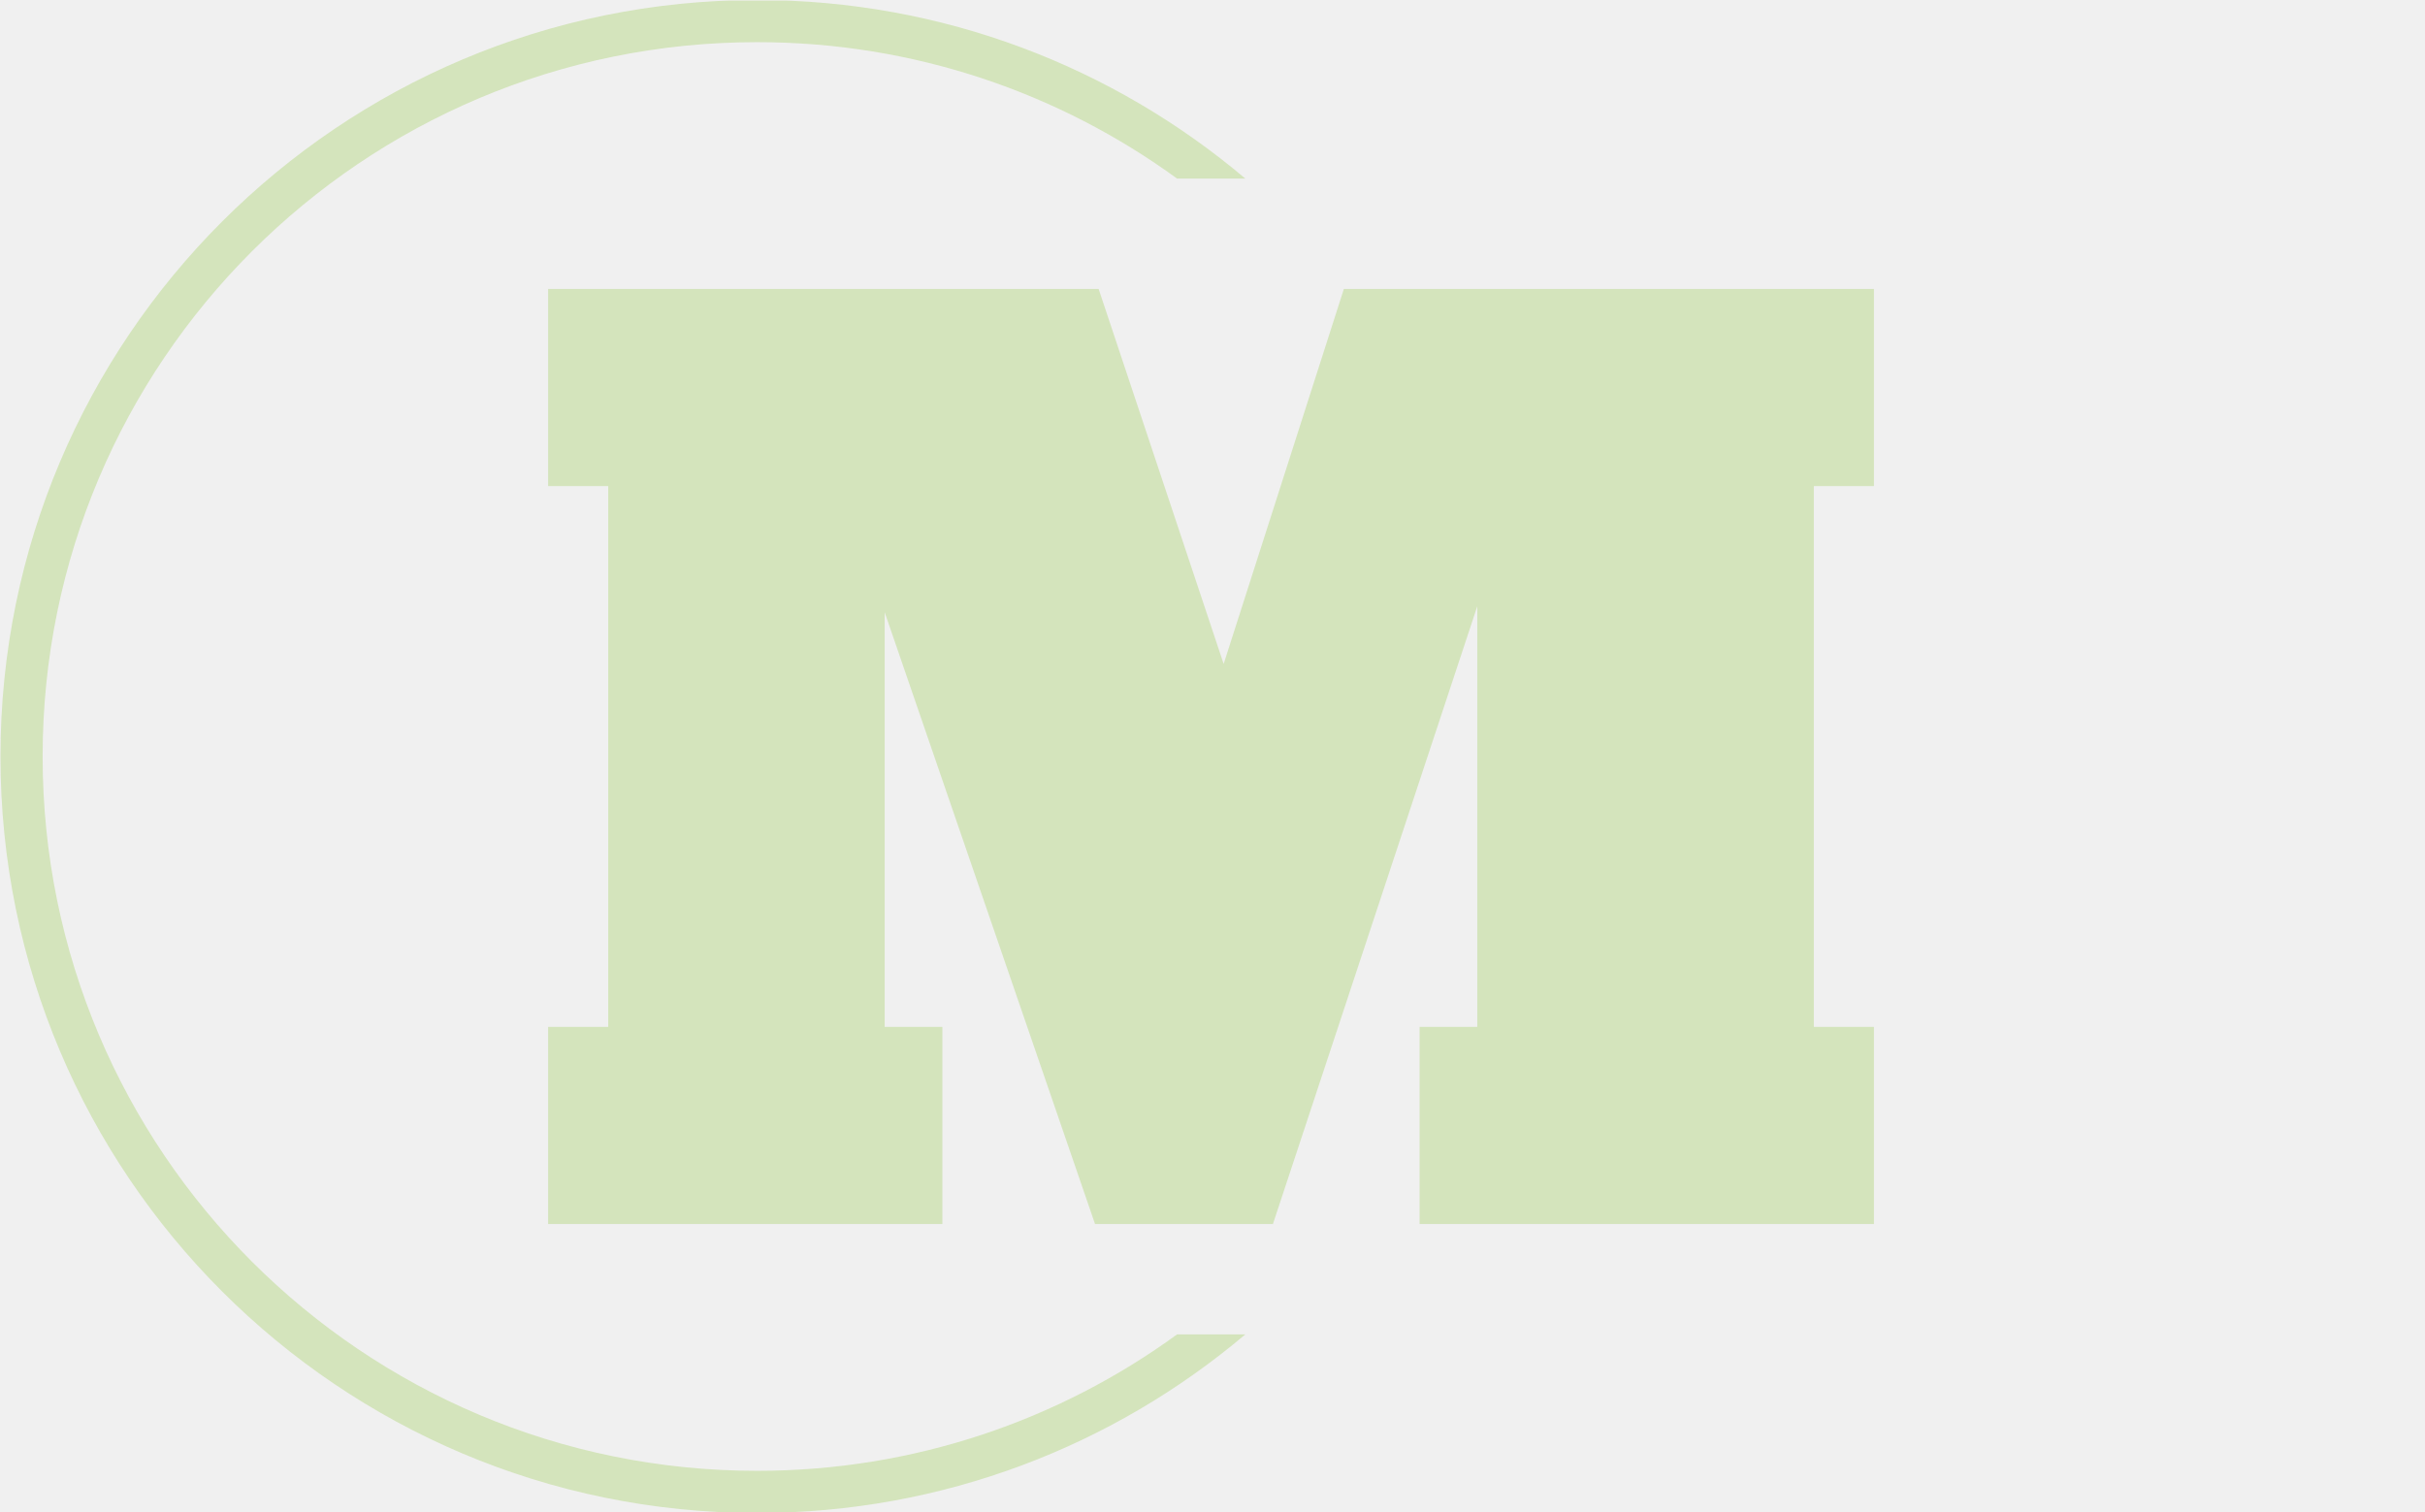
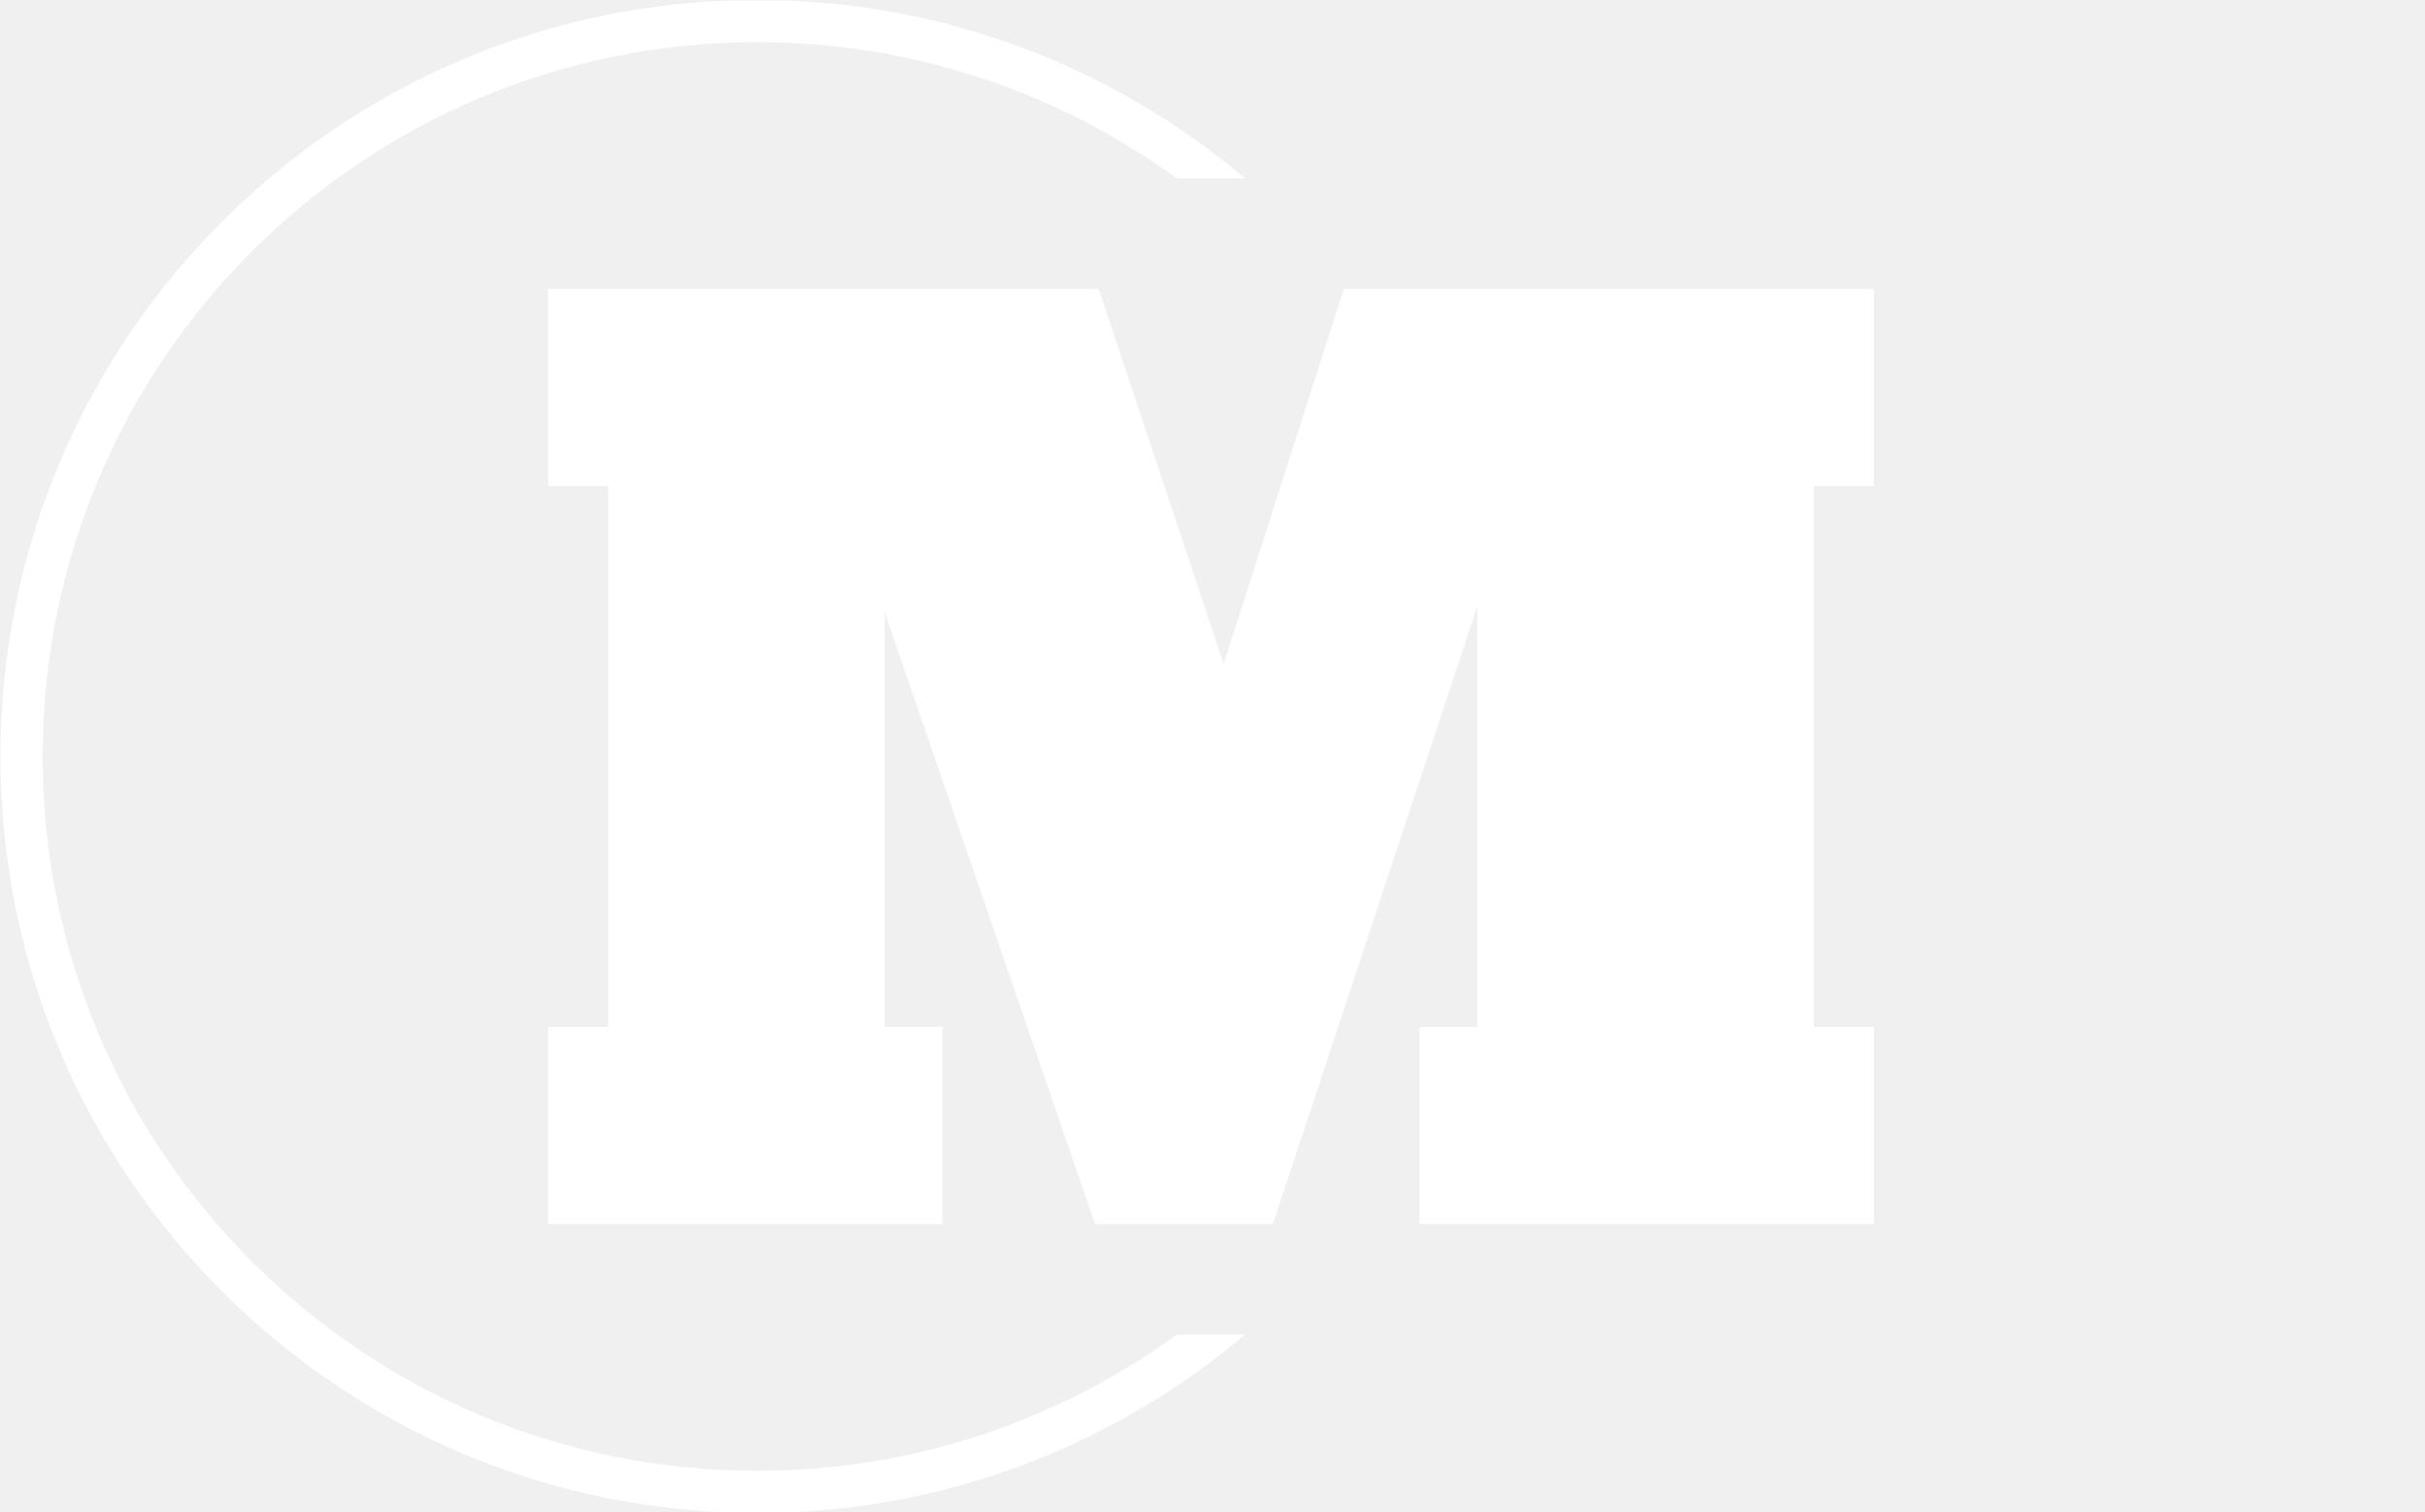
<svg xmlns="http://www.w3.org/2000/svg" version="1.1" width="2000" height="1247" viewBox="0 0 2000 1247">
  <g transform="matrix(1,0,0,1,-1.212121,0.5048583)">
    <svg viewBox="0 0 396 247" data-background-color="#ffffff" preserveAspectRatio="xMidYMid meet" height="1247" width="2000">
      <g id="tight-bounds" transform="matrix(1,0,0,1,0.24,-0.1)">
        <svg viewBox="0 0 395.52 247.2" height="247.2" width="395.52">
          <g>
            <svg />
          </g>
          <g>
            <svg viewBox="0 0 395.52 247.2" height="247.2" width="395.52">
              <g transform="matrix(1,0,0,1,89.46638,47.2152)">
                <svg viewBox="0 0 216.587 152.77" height="152.77" width="216.587">
                  <g>
                    <svg viewBox="0 0 216.587 152.77" height="152.77" width="216.587">
                      <g>
                        <svg viewBox="0 0 216.587 152.77" height="152.77" width="216.587">
                          <g>
                            <svg viewBox="0 0 216.587 152.77" height="152.77" width="216.587">
                              <g id="textblocktransform">
                                <svg viewBox="0 0 216.587 152.77" height="152.77" width="216.587" id="textblock">
                                  <g>
                                    <svg viewBox="0 0 216.587 152.77" height="152.77" width="216.587">
                                      <g transform="matrix(1,0,0,1,0,0)">
                                        <svg width="216.587" viewBox="1 -38.9 55.15 38.9" height="152.77" data-palette-color="#d4e4bc">
-                                           <path d="M56.15-38.9L56.15-30.7 53.65-30.7 53.65-8.2 56.15-8.2 56.15 0 37.25 0 37.25-8.2 39.65-8.2 39.65-25.7 31.15 0 23.75 0 15-25.45 15-8.2 17.4-8.2 17.4 0 1 0 1-8.2 3.5-8.2 3.5-30.7 1-30.7 1-38.9 23.9-38.9 29.1-23.3 34.1-38.9 56.15-38.9Z" opacity="1" transform="matrix(1,0,0,1,0,0)" fill="#d4e4bc" class="wordmark-text-0" data-fill-palette-color="primary" id="text-0" />
+                                           <path d="M56.15-38.9L56.15-30.7 53.65-30.7 53.65-8.2 56.15-8.2 56.15 0 37.25 0 37.25-8.2 39.65-8.2 39.65-25.7 31.15 0 23.75 0 15-25.45 15-8.2 17.4-8.2 17.4 0 1 0 1-8.2 3.5-8.2 3.5-30.7 1-30.7 1-38.9 23.9-38.9 29.1-23.3 34.1-38.9 56.15-38.9Z" opacity="1" transform="matrix(1,0,0,1,0,0)" fill="#ffffff" class="wordmark-text-0" data-fill-palette-color="primary" id="text-0" />
                                        </svg>
                                      </g>
                                    </svg>
                                  </g>
                                </svg>
                              </g>
                            </svg>
                          </g>
                        </svg>
                      </g>
                    </svg>
                  </g>
                </svg>
              </g>
              <g>
-                 <path d="M0 123.6c0-68.262 55.338-123.6 123.6-123.6 30.402 0 58.24 10.976 79.768 29.183l-11.147 0c-19.26-14.022-42.974-22.294-68.621-22.295-64.458 0-116.712 52.254-116.712 116.712 0 64.458 52.254 116.712 116.712 116.712 25.647 0 49.361-8.272 68.621-22.295l11.147 0c-21.528 18.206-49.366 29.183-79.768 29.183-68.262 0-123.6-55.338-123.6-123.6z" fill="#d4e4bc" stroke="transparent" data-fill-palette-color="tertiary" />
+                 <path d="M0 123.6c0-68.262 55.338-123.6 123.6-123.6 30.402 0 58.24 10.976 79.768 29.183l-11.147 0c-19.26-14.022-42.974-22.294-68.621-22.295-64.458 0-116.712 52.254-116.712 116.712 0 64.458 52.254 116.712 116.712 116.712 25.647 0 49.361-8.272 68.621-22.295l11.147 0c-21.528 18.206-49.366 29.183-79.768 29.183-68.262 0-123.6-55.338-123.6-123.6z" fill="#ffffff" stroke="transparent" data-fill-palette-color="tertiary" />
              </g>
            </svg>
          </g>
          <defs />
        </svg>
        <rect width="395.52" height="247.2" fill="none" stroke="none" visibility="hidden" />
      </g>
    </svg>
  </g>
</svg>
